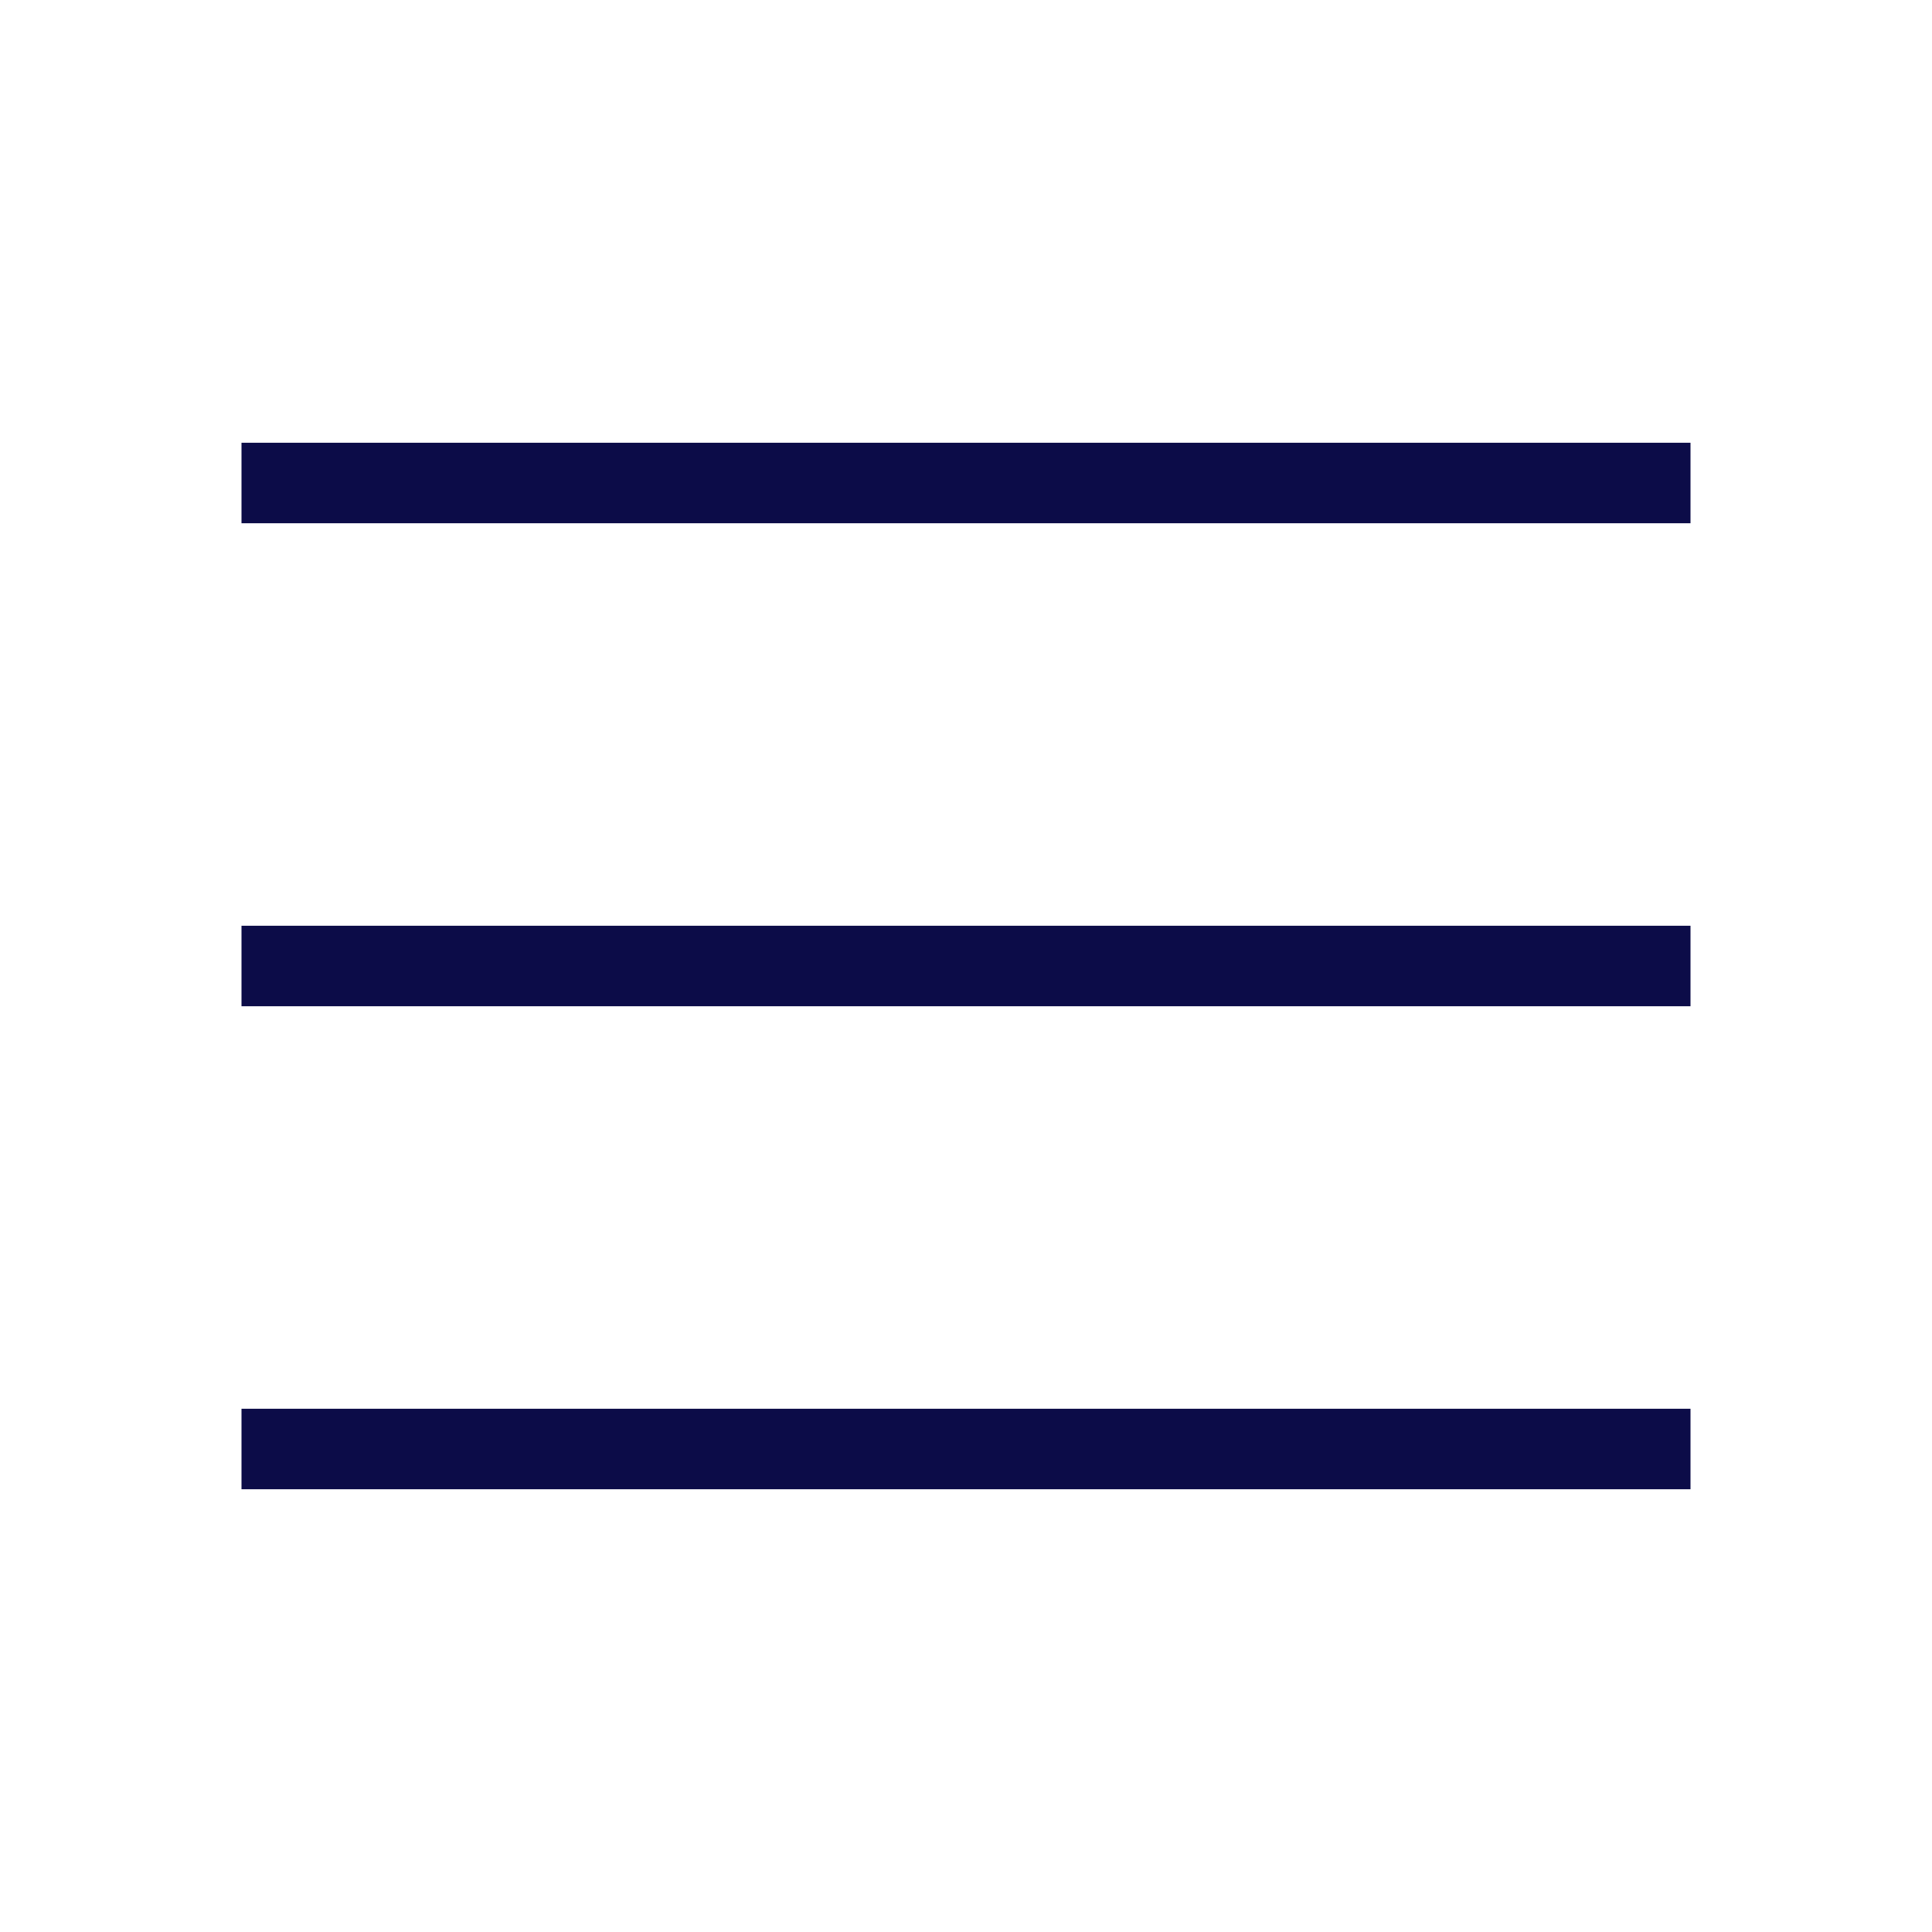
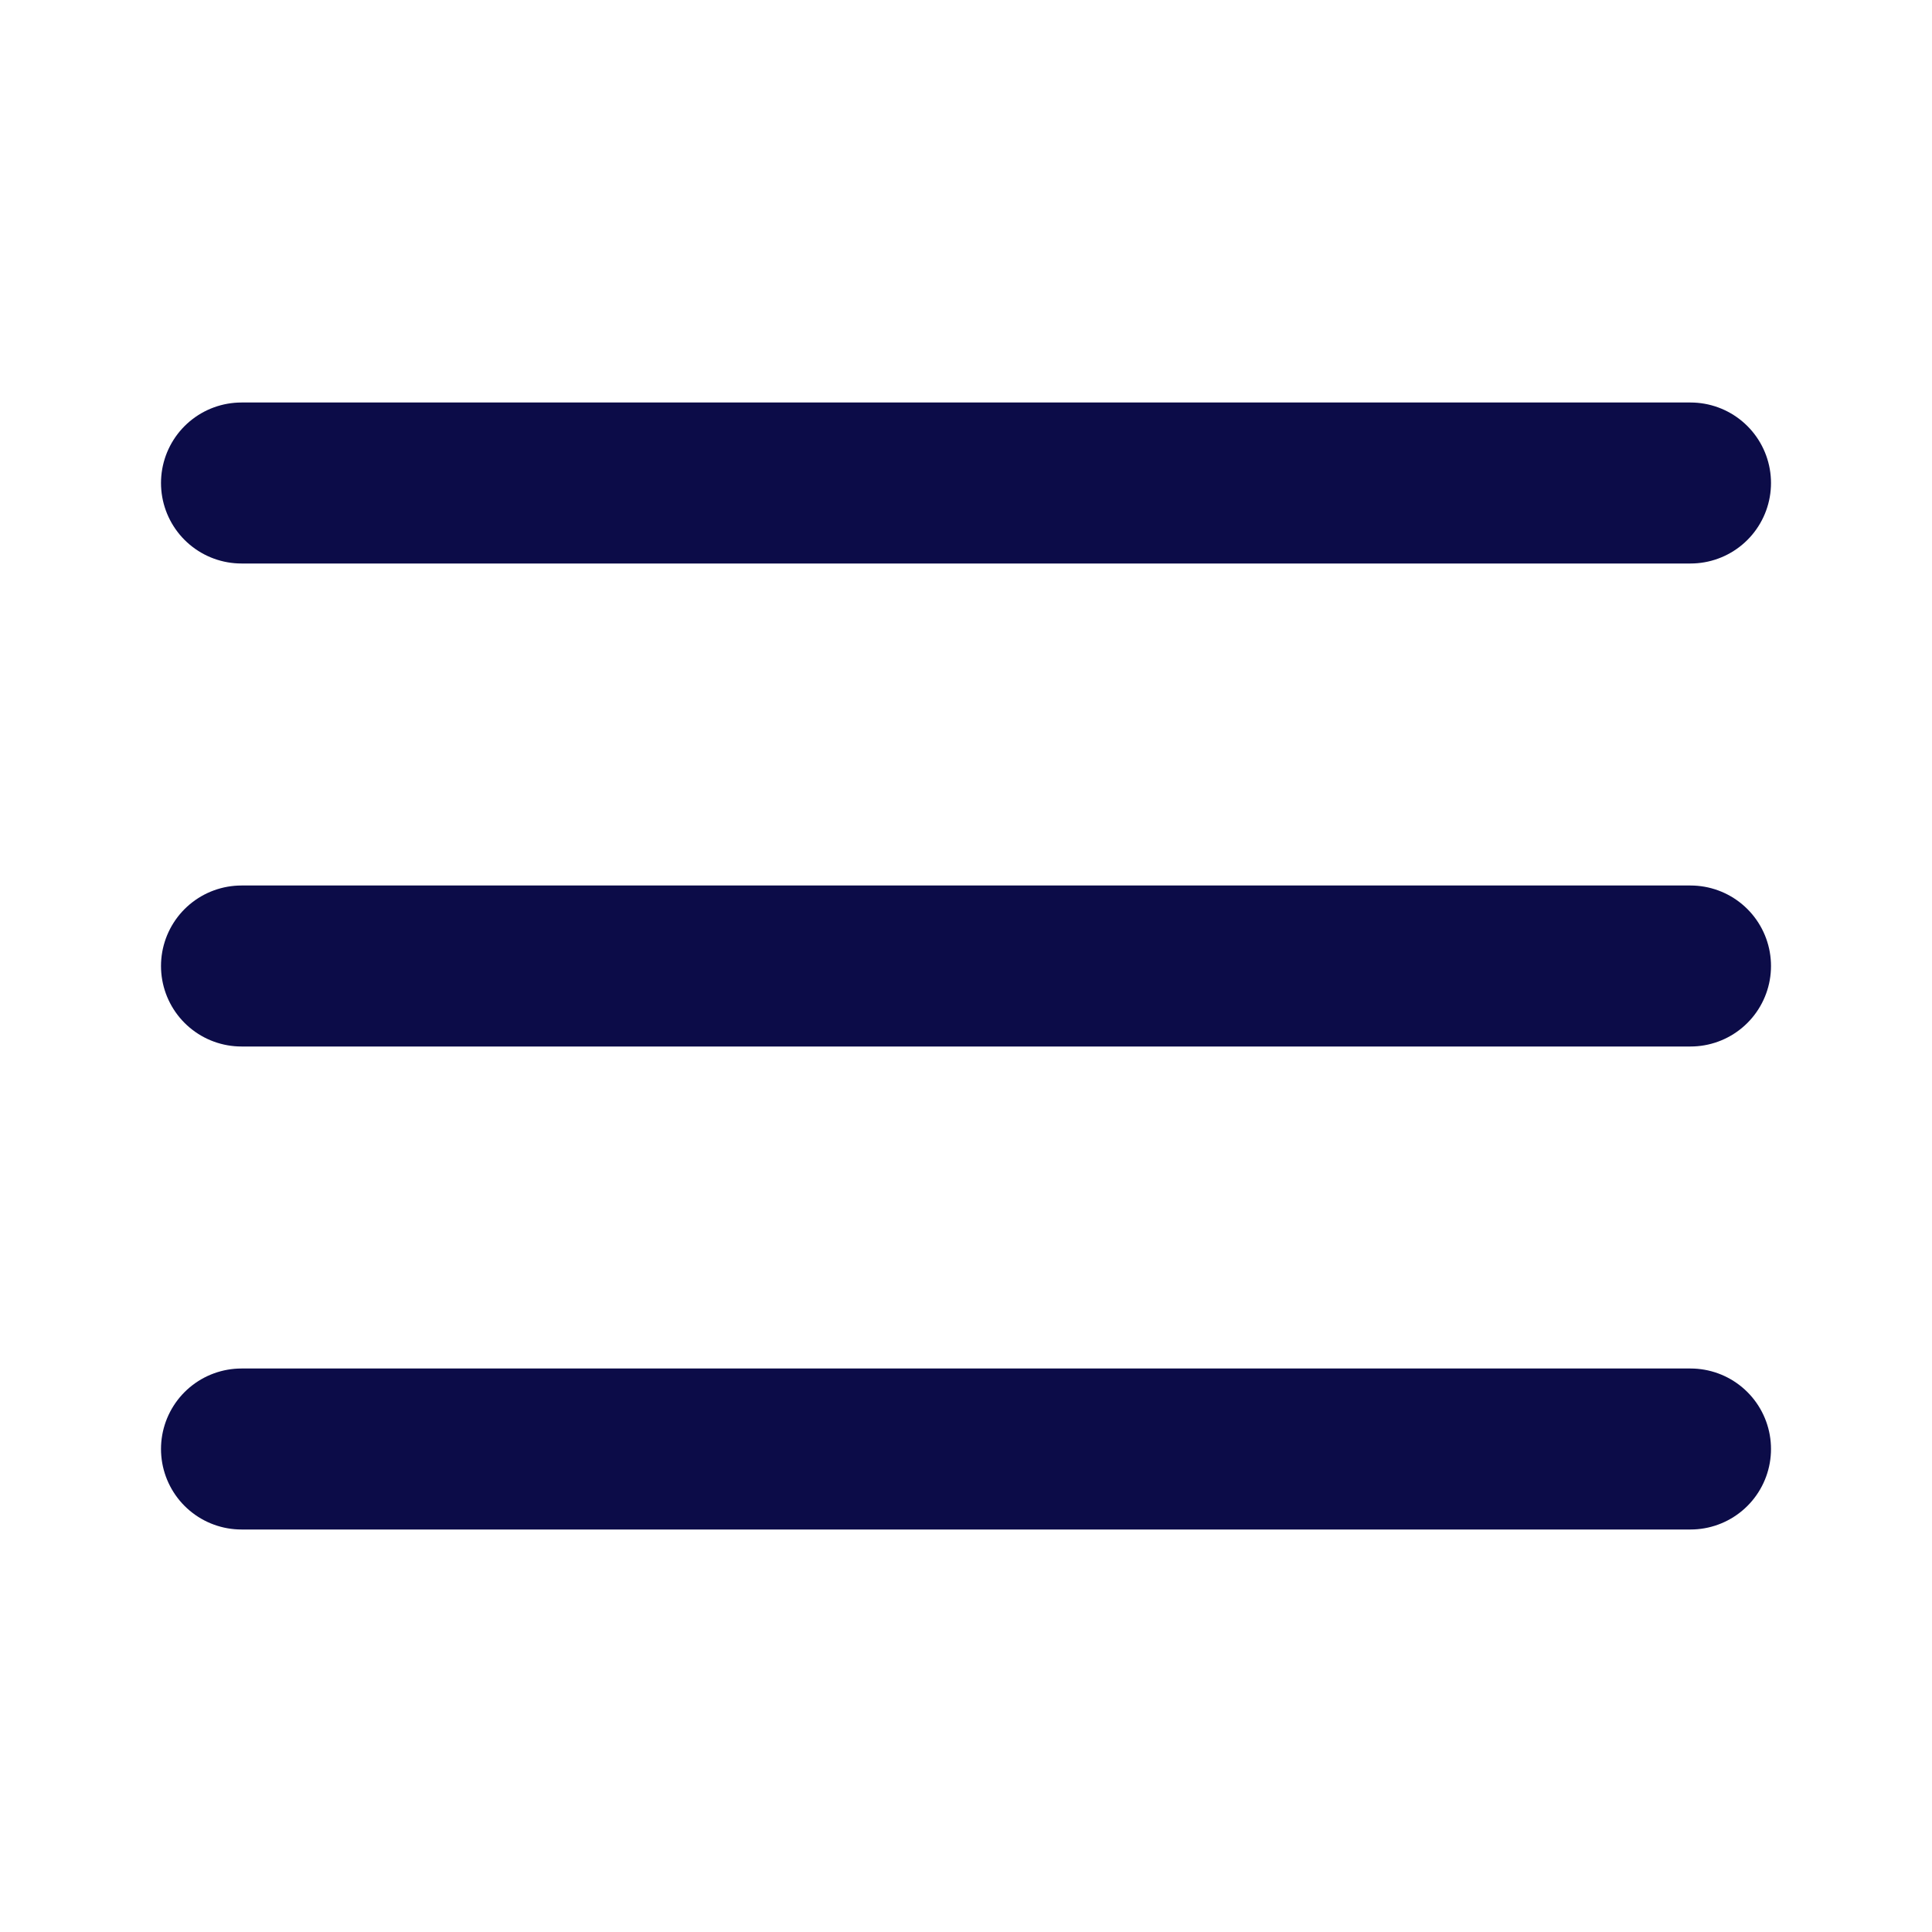
- <svg xmlns="http://www.w3.org/2000/svg" width="18" height="18" viewBox="0 0 24 24" fill="none" stroke="#0C0C48" strokeWidth="2" strokeLinecap="round" strokeLinejoin="round">
+ <svg xmlns="http://www.w3.org/2000/svg" width="18" height="18" viewBox="0 0 24 24" fill="none" stroke="#0C0C48" stroke-width="2" stroke-linecap="round" stroke-linejoin="round">
  <line x1="3" y1="6" x2="21" y2="6" />
  <line x1="3" y1="12" x2="21" y2="12" />
  <line x1="3" y1="18" x2="21" y2="18" />
</svg>
